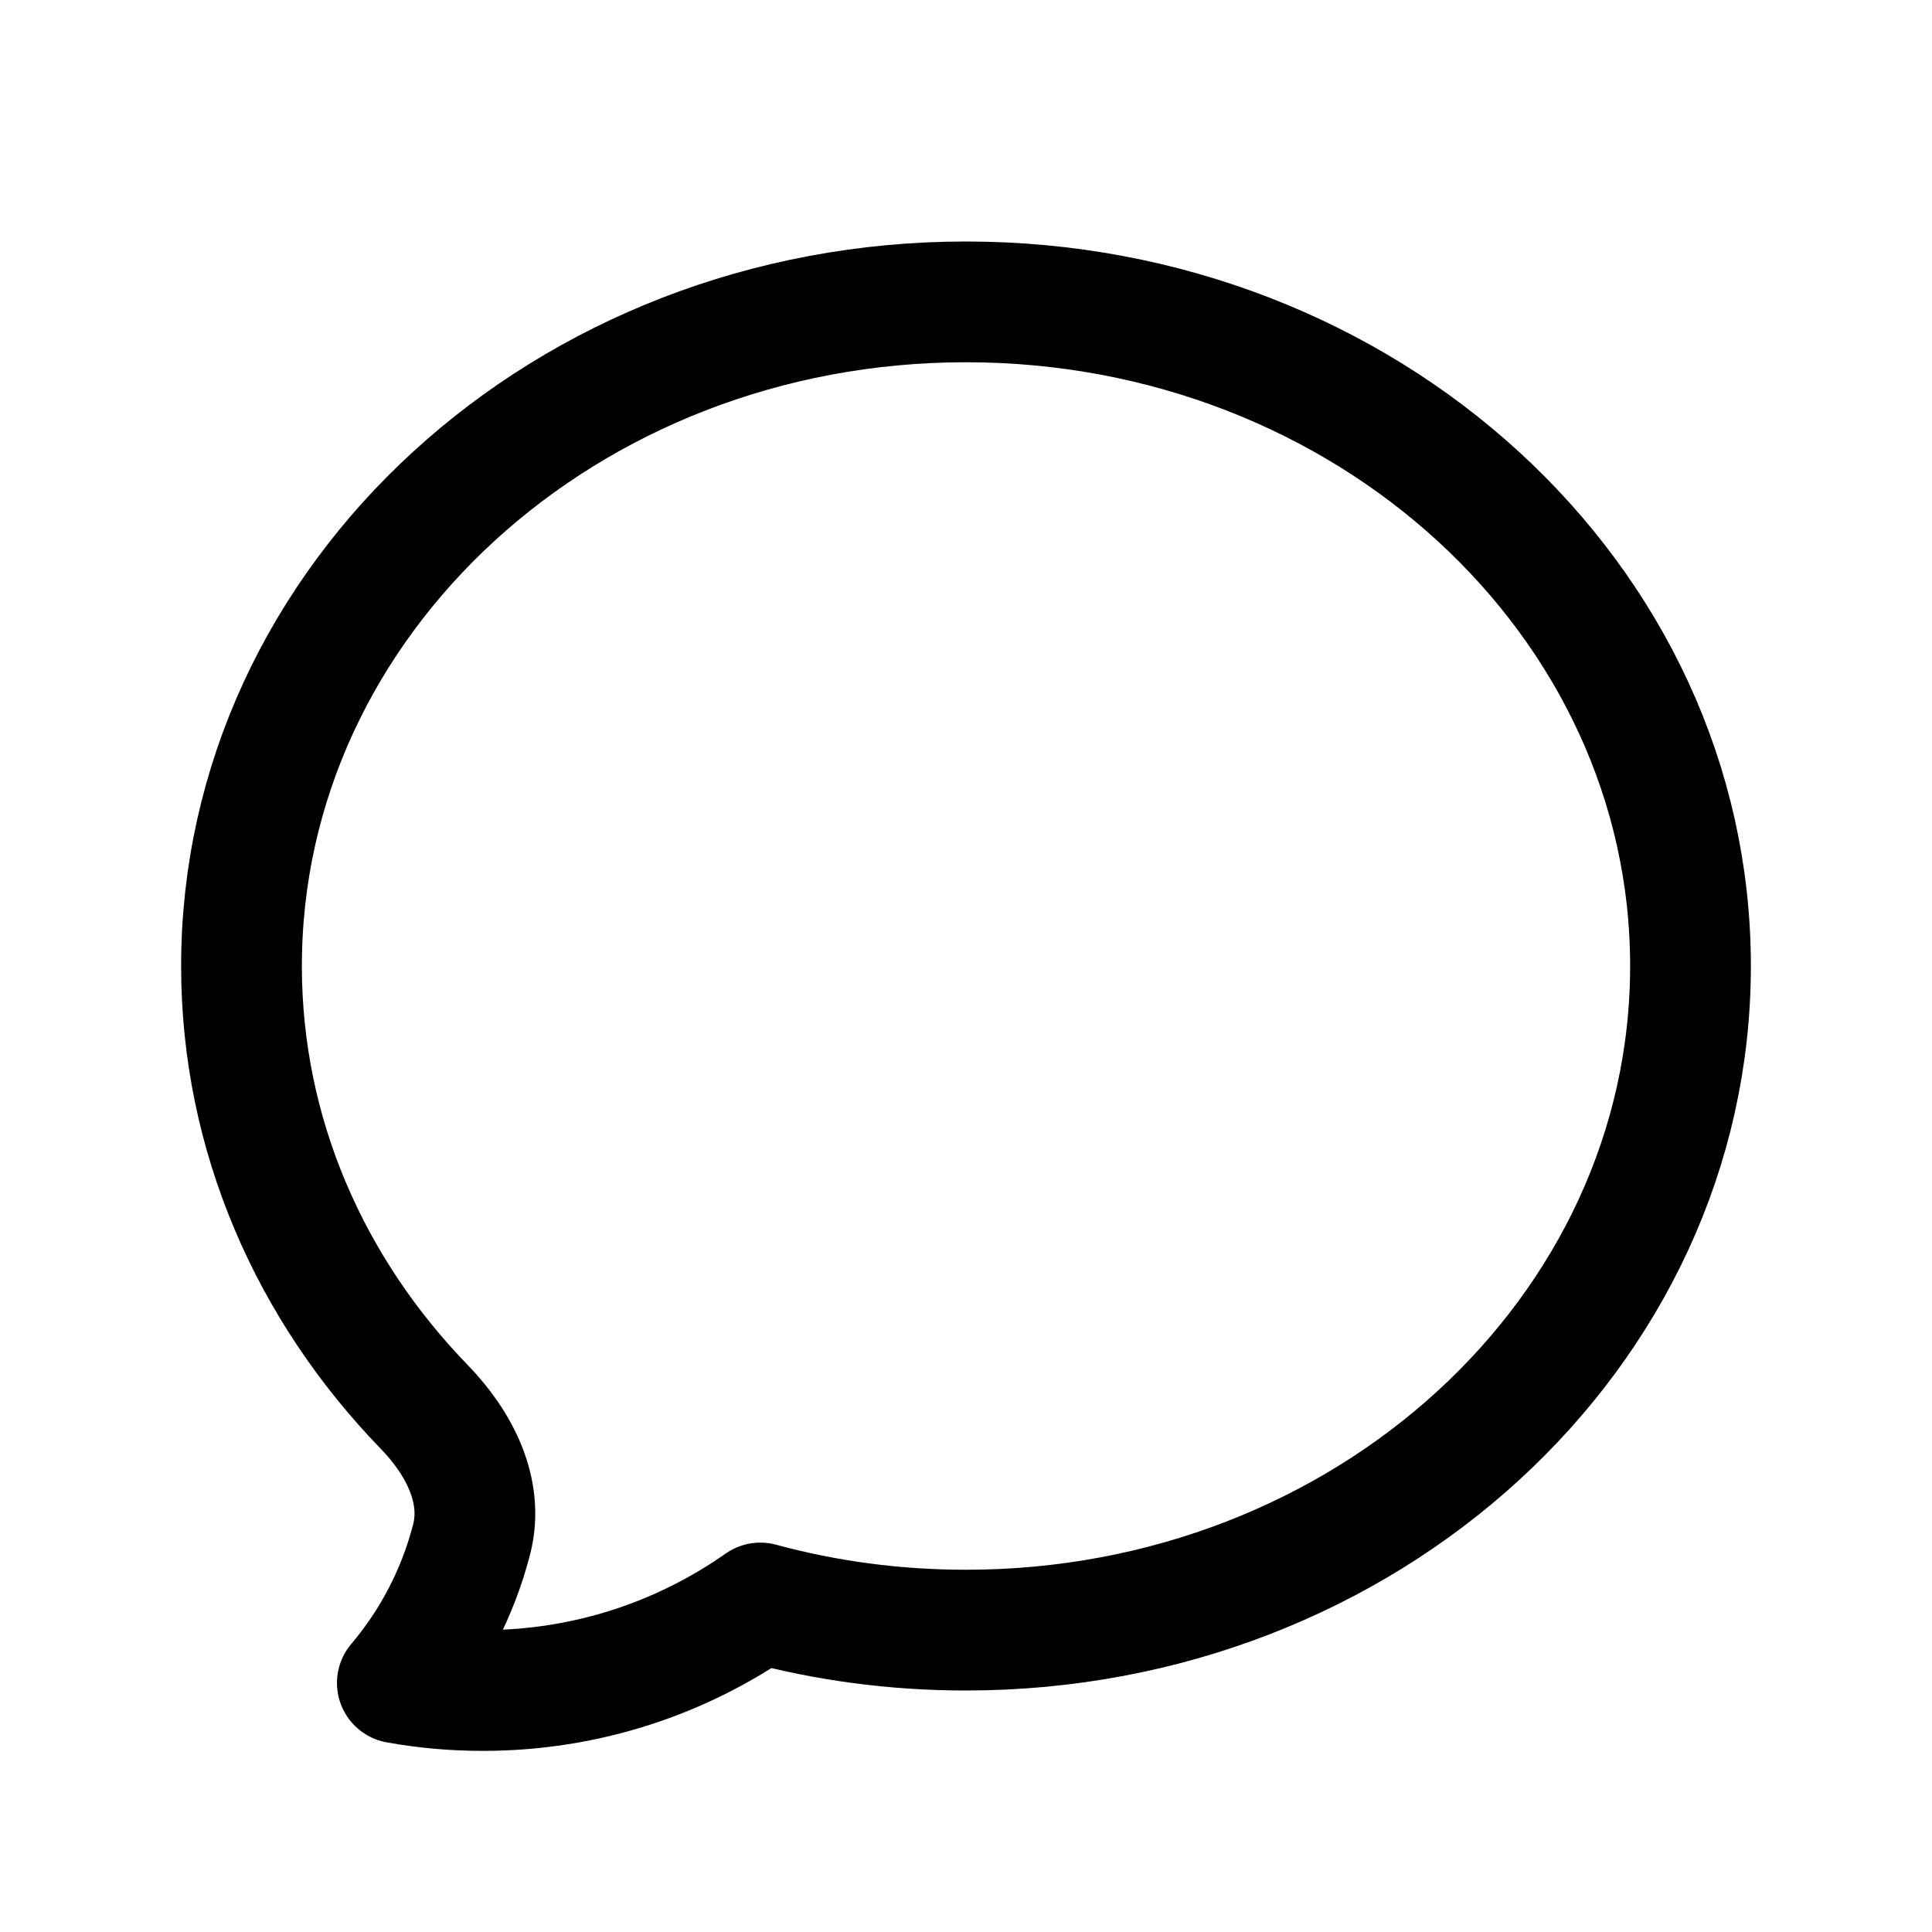
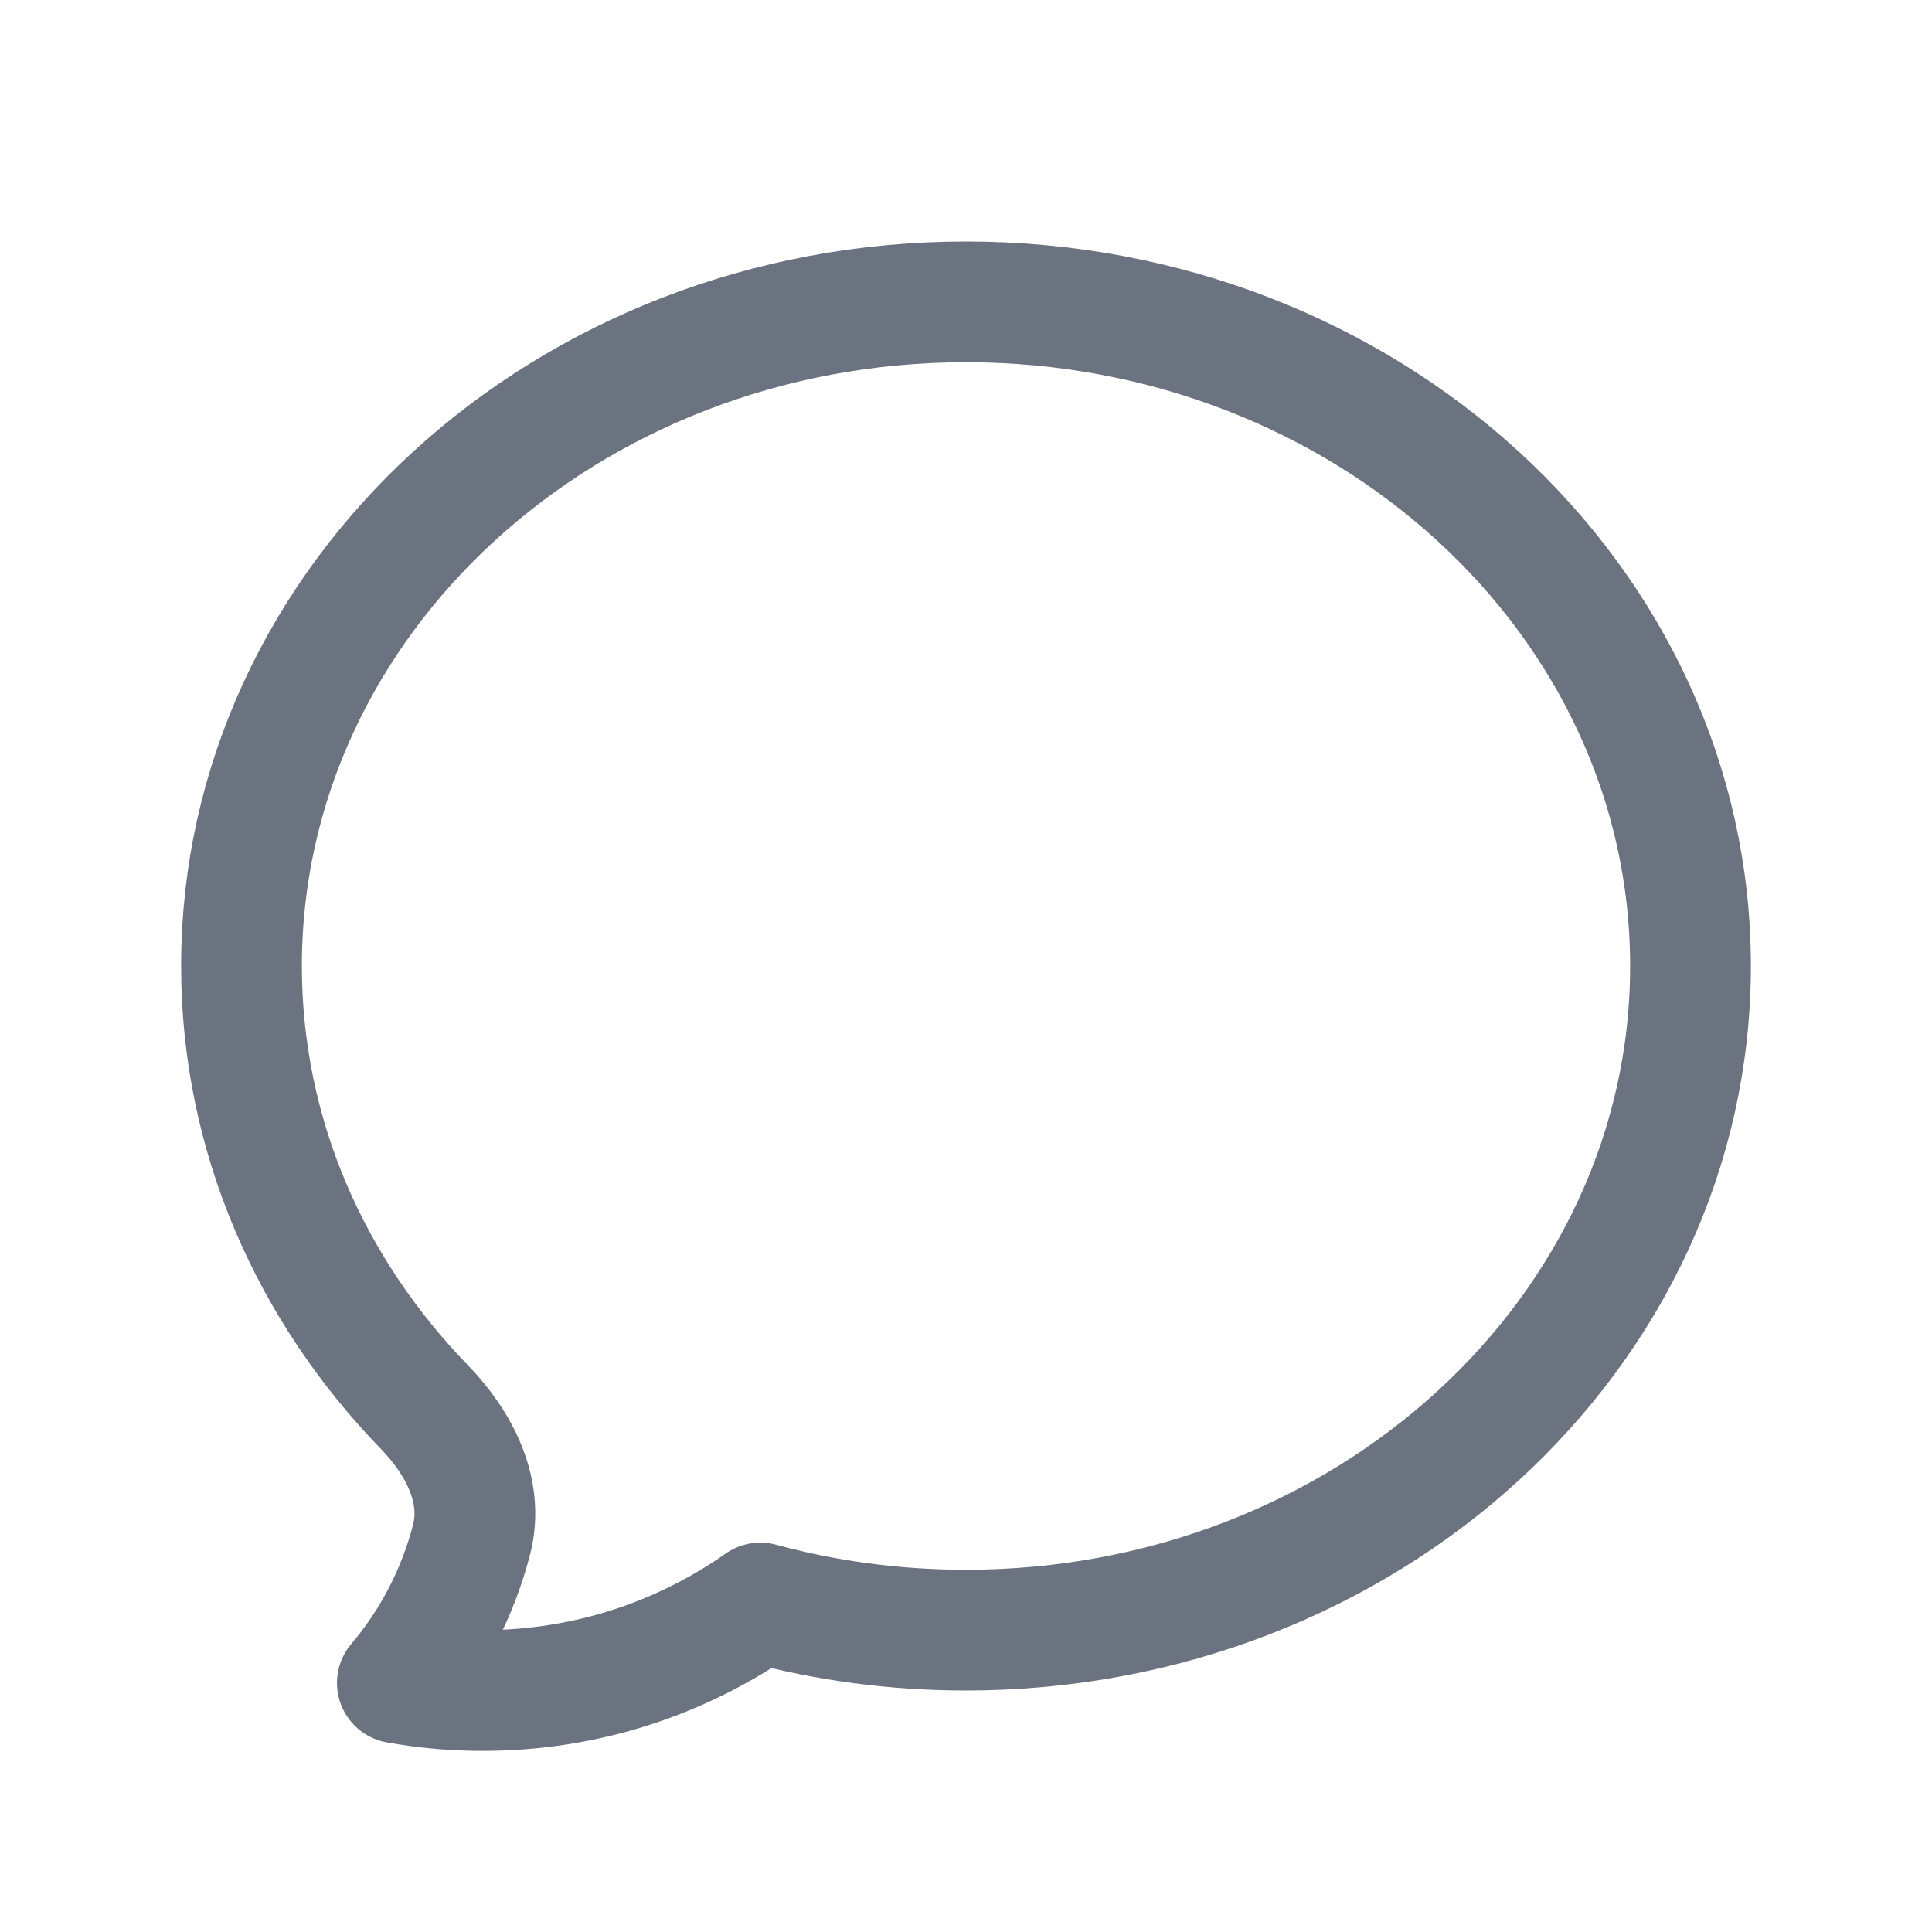
- <svg xmlns="http://www.w3.org/2000/svg" fill="none" viewBox="0 0 24 24" stroke-width="1.5" stroke="currentColor" class="w-6 h-6">
+ <svg xmlns="http://www.w3.org/2000/svg" fill="none" viewBox="0 0 24 24" stroke-width="1.5" stroke="#6b7280" class="w-6 h-6">
  <path stroke-linecap="round" stroke-linejoin="round" d="M12 20.25c4.97 0 9-3.694 9-8.25s-4.03-8.25-9-8.25S3 7.444 3 12c0 2.104.859 4.023 2.273 5.48.432.447.74 1.04.586 1.641a4.483 4.483 0 01-.923 1.785A5.969 5.969 0 006 21c1.282 0 2.47-.402 3.445-1.087.81.22 1.668.337 2.555.337z" />
</svg>
